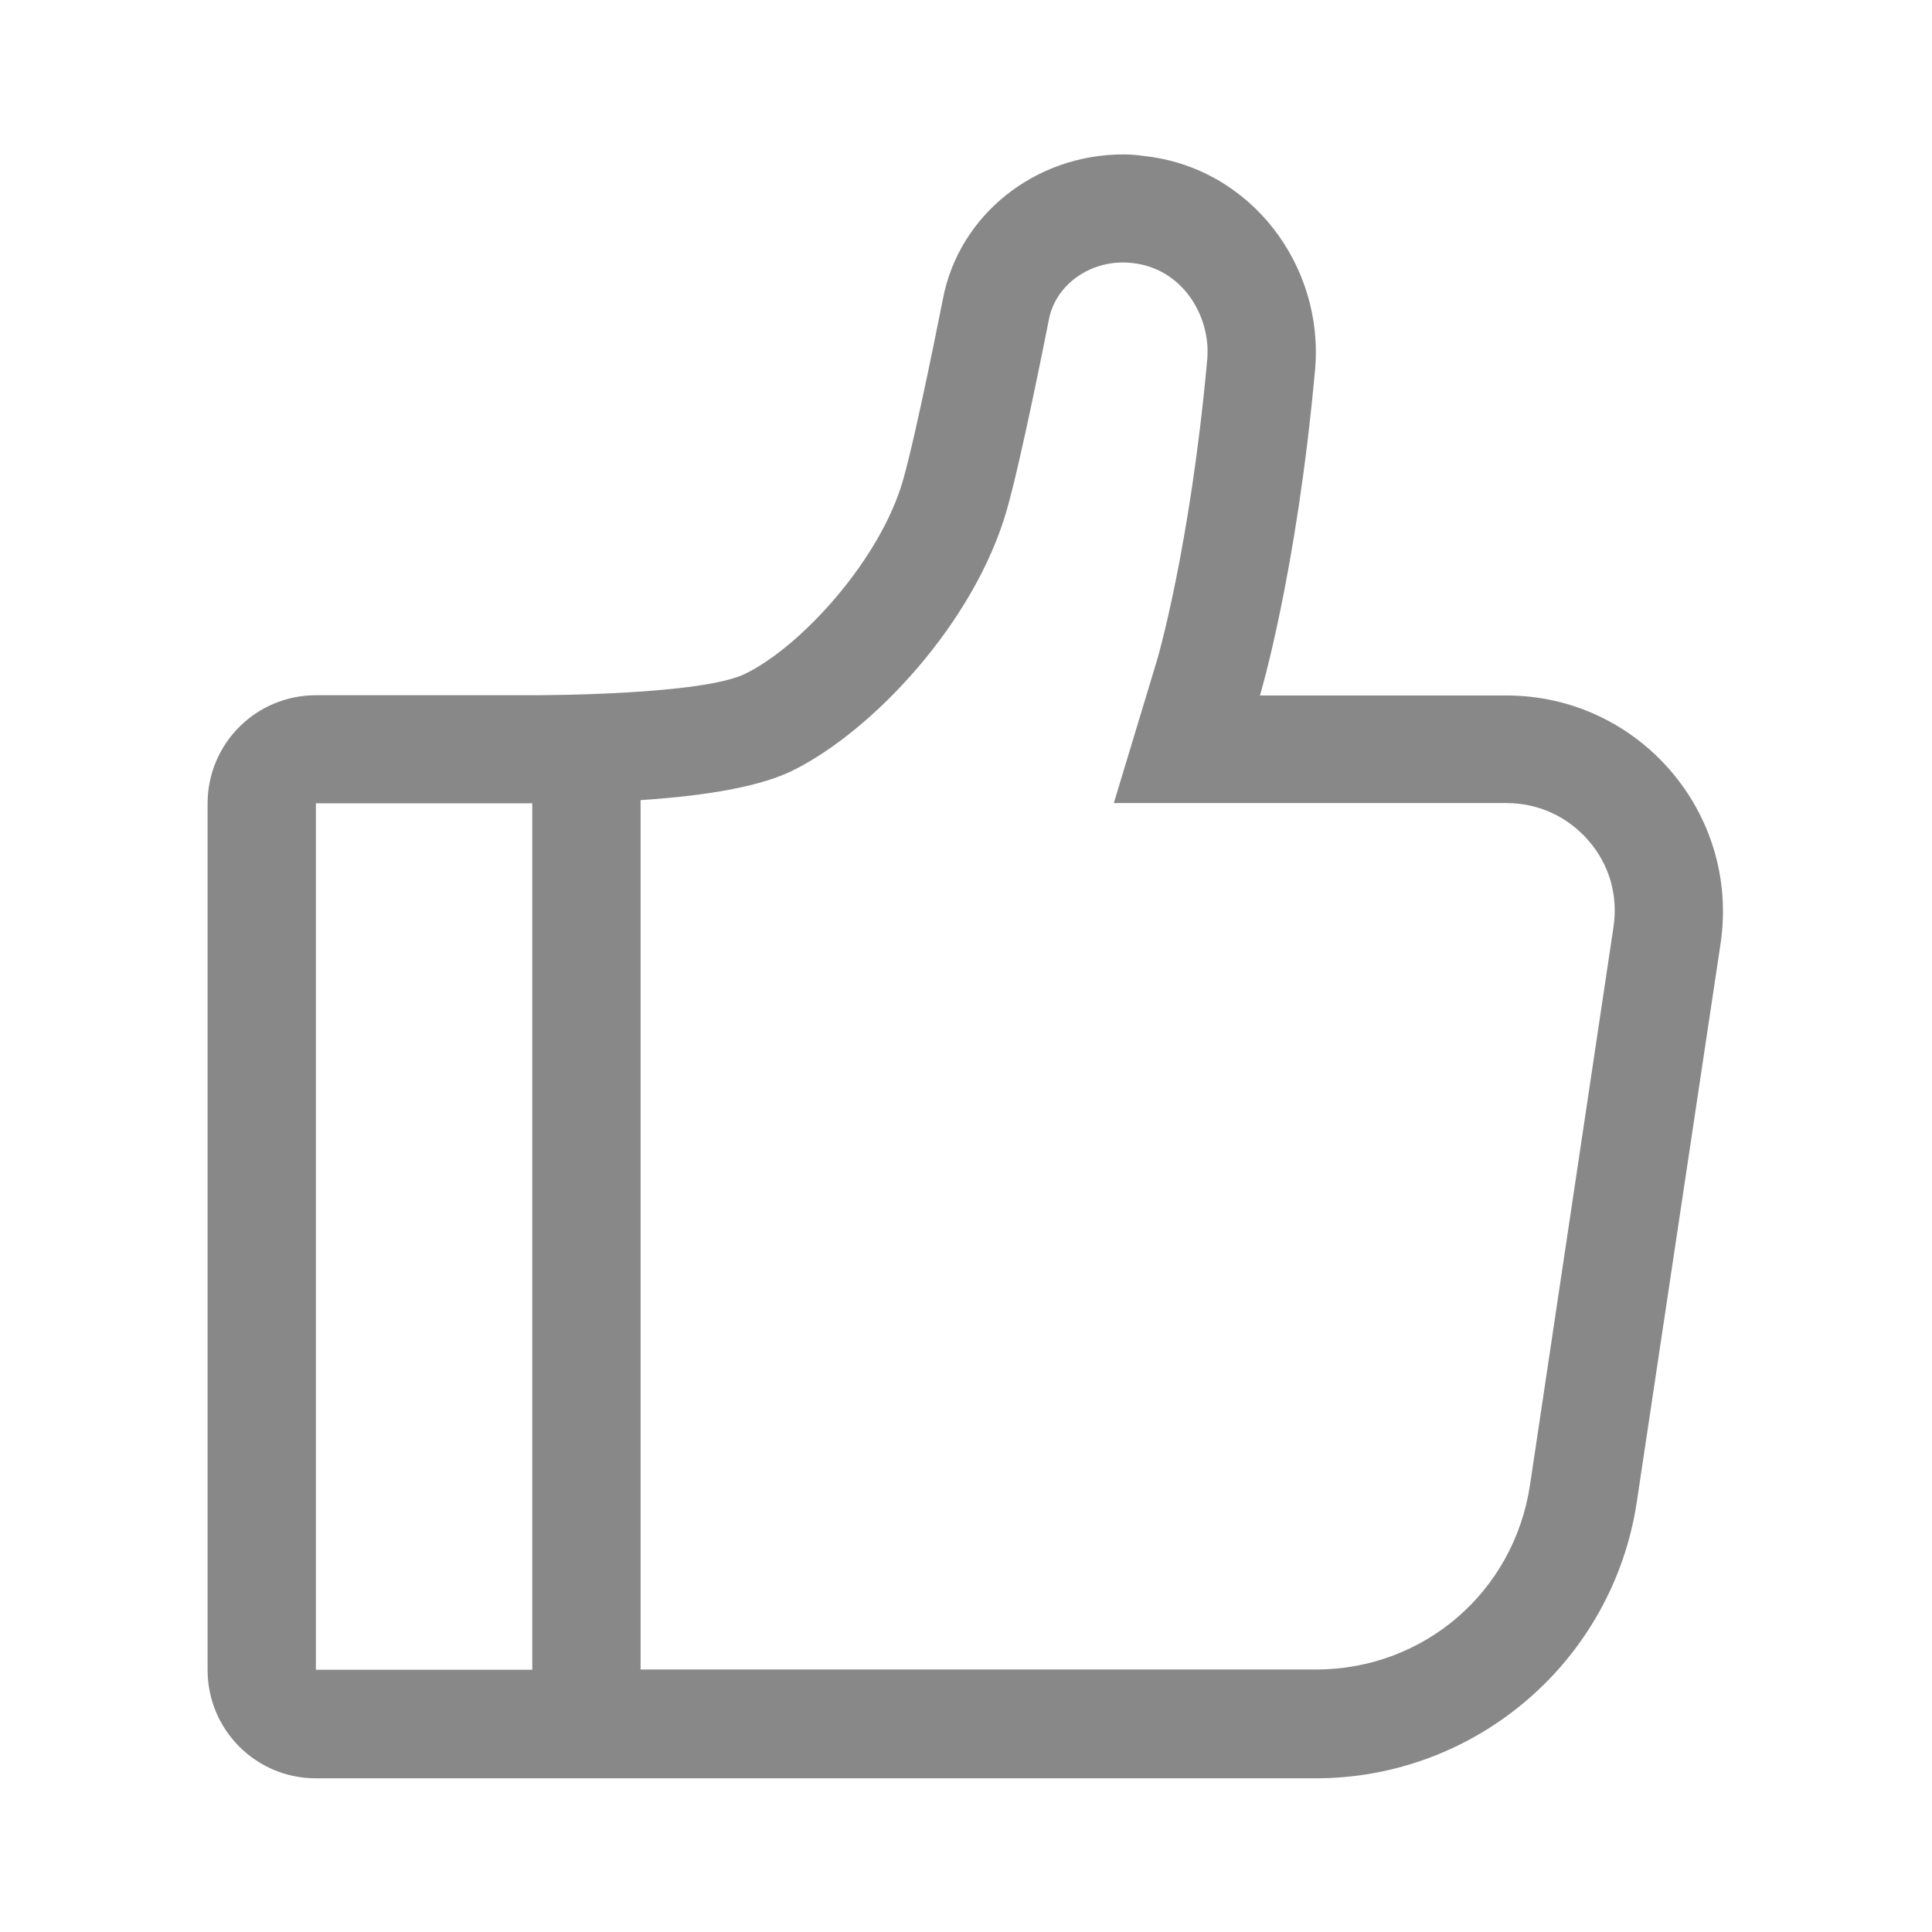
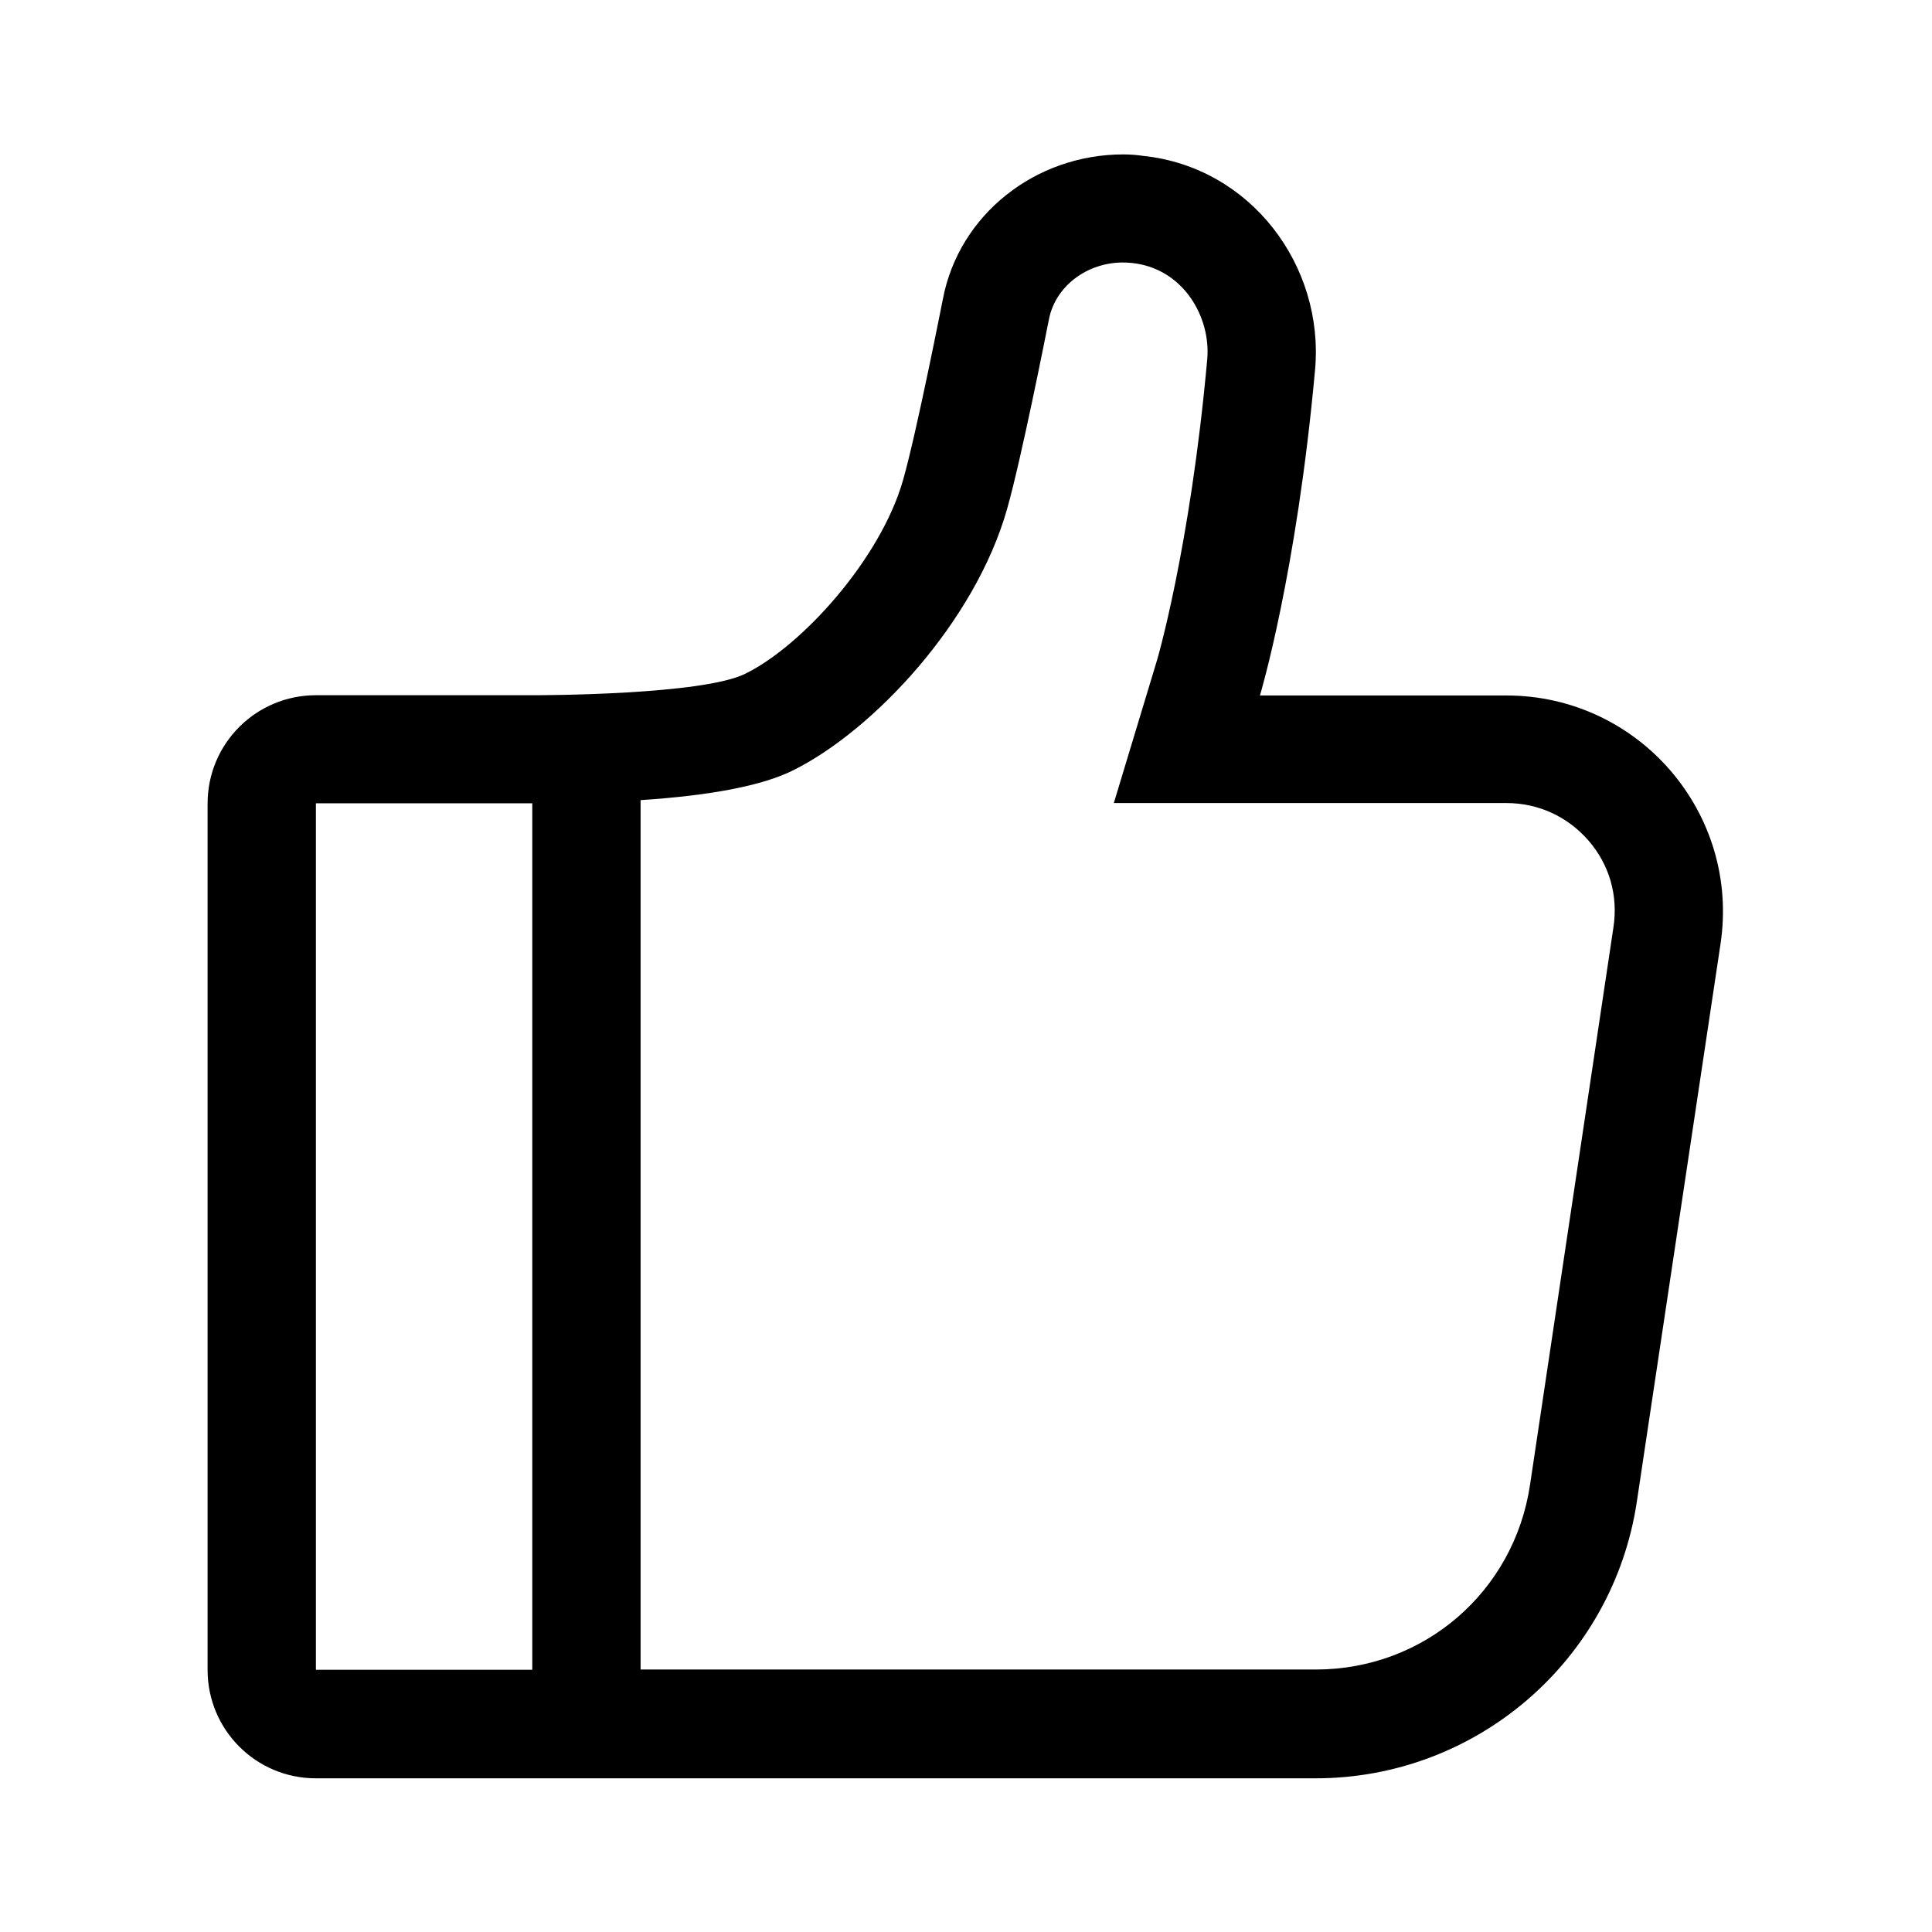
<svg xmlns="http://www.w3.org/2000/svg" t="1583119798500" class="icon" viewBox="0 0 1024 1024" version="1.1" p-id="1141" width="32" height="32">
  <defs>
    <style type="text/css" />
  </defs>
-   <path d="M595.394 81.842c-46.546 0-87.143 31.806-95.677 76.8 0 0-13.834 70.465-21.075 95.806-11.895 41.762-53.527 87.92-83.652 102.66-22.756 11.248-107.313 11.377-112.485 11.377h-115.07c-31.677 0-57.407 25.6-57.407 57.406v459.248c0 31.677 25.6 57.406 57.406 57.406h529.843c85.204 0 157.608-62.319 170.279-146.618l44.347-295.563c10.473-69.43-43.313-131.75-113.52-131.75H667.799s19.394-64.258 29.22-172.735c4.913-54.95-34.004-107.313-91.151-113.26a71.37 71.37 0 0 0-10.473-0.777zM339.524 885.01V424.08c37.623-2.456 64.775-7.757 80.807-15.773 42.28-20.945 96.324-78.351 113.39-138.343 7.628-26.764 20.687-92.962 22.239-100.72 3.361-17.325 19.91-30.125 39.305-30.125 1.551 0 3.103 0.13 4.654 0.259 27.281 2.844 41.891 28.703 39.952 50.941-9.05 100.46-26.893 160.97-27.152 161.358l-22.367 73.955h208.032c16.937 0 32.452 7.111 43.572 19.911 11.119 12.8 15.773 29.22 13.187 46.029l-44.218 295.563c-8.533 56.63-56.242 97.746-113.519 97.746H339.523z m-172.09 0V425.762h114.683V885.01H167.434z m0 0" p-id="1142" fill="#888888" />
+   <path d="M595.394 81.842c-46.546 0-87.143 31.806-95.677 76.8 0 0-13.834 70.465-21.075 95.806-11.895 41.762-53.527 87.92-83.652 102.66-22.756 11.248-107.313 11.377-112.485 11.377h-115.07c-31.677 0-57.407 25.6-57.407 57.406v459.248c0 31.677 25.6 57.406 57.406 57.406h529.843c85.204 0 157.608-62.319 170.279-146.618l44.347-295.563c10.473-69.43-43.313-131.75-113.52-131.75H667.799s19.394-64.258 29.22-172.735c4.913-54.95-34.004-107.313-91.151-113.26a71.37 71.37 0 0 0-10.473-0.777zM339.524 885.01V424.08c37.623-2.456 64.775-7.757 80.807-15.773 42.28-20.945 96.324-78.351 113.39-138.343 7.628-26.764 20.687-92.962 22.239-100.72 3.361-17.325 19.91-30.125 39.305-30.125 1.551 0 3.103 0.13 4.654 0.259 27.281 2.844 41.891 28.703 39.952 50.941-9.05 100.46-26.893 160.97-27.152 161.358l-22.367 73.955h208.032c16.937 0 32.452 7.111 43.572 19.911 11.119 12.8 15.773 29.22 13.187 46.029l-44.218 295.563c-8.533 56.63-56.242 97.746-113.519 97.746H339.523z m-172.09 0V425.762h114.683V885.01H167.434z m0 0" p-id="1142" />
</svg>
